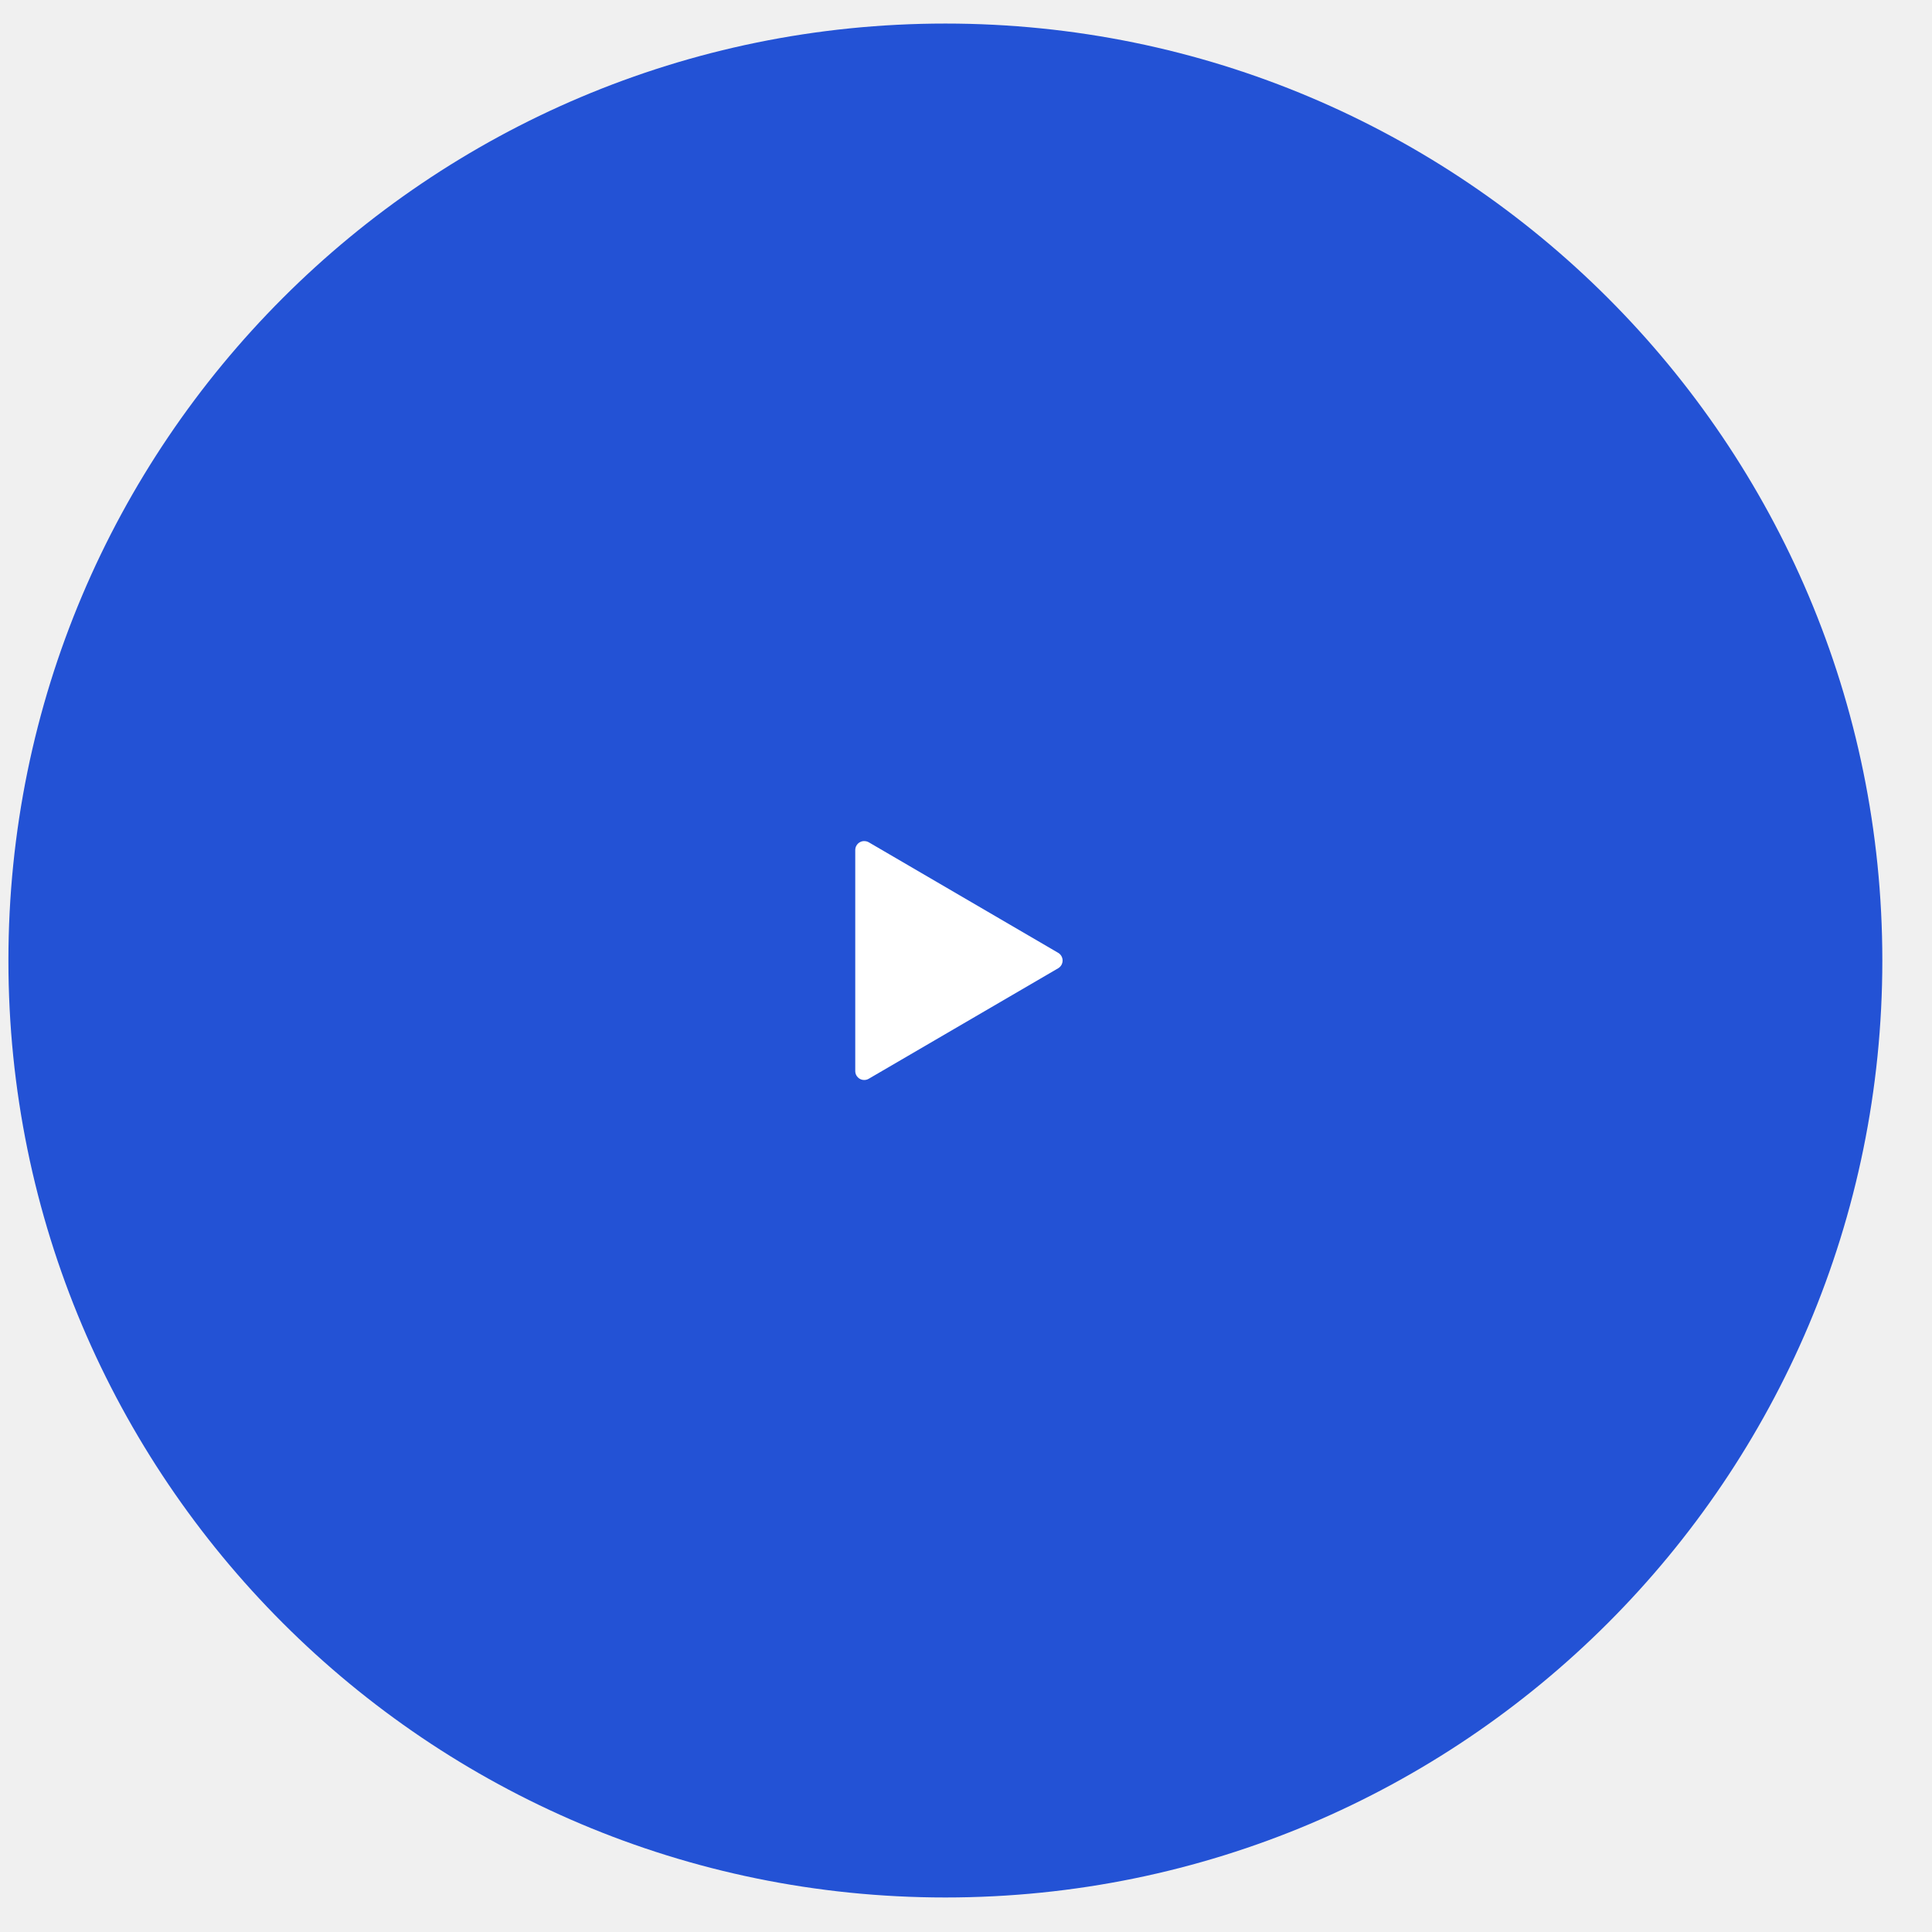
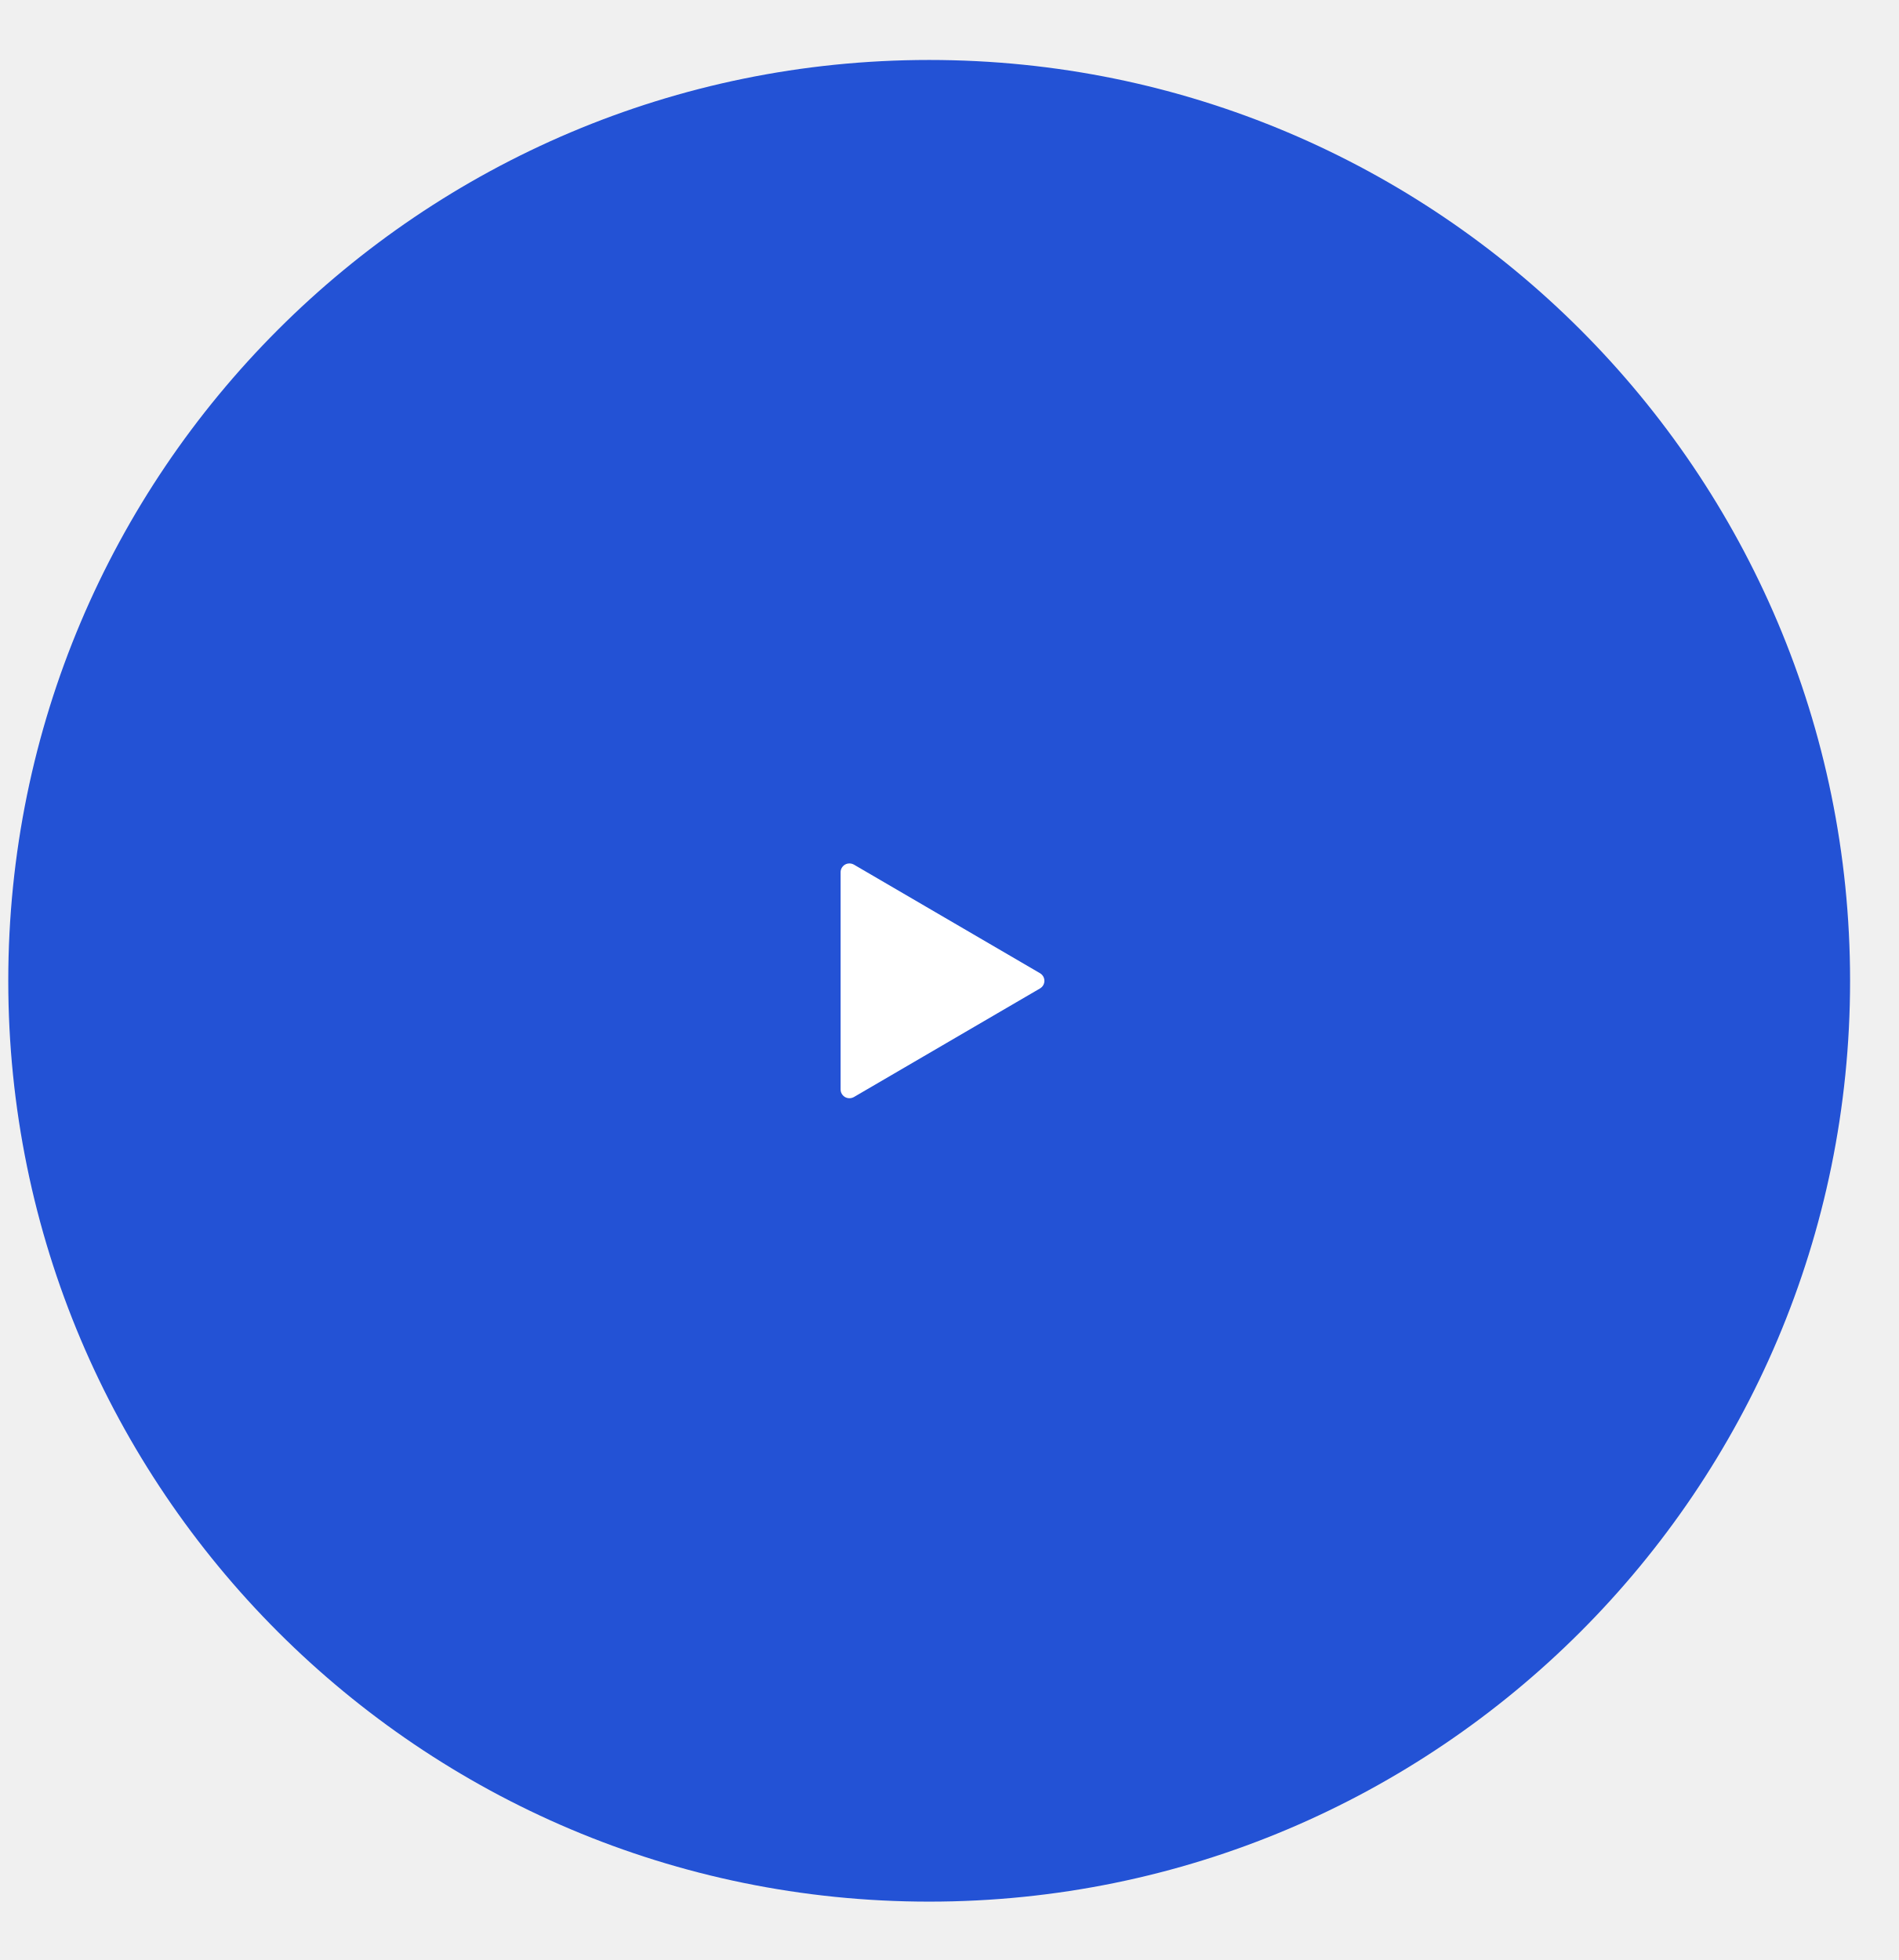
- <svg xmlns="http://www.w3.org/2000/svg" width="31" height="31" viewBox="0 0 31 31" fill="none">
-   <circle cx="15.169" cy="15.412" r="15.034" fill="#2352D5" />
-   <g clip-path="url(#clip0_11_3426)">
-     <path d="M13.94 13.515L16.978 15.288C17 15.3 17.018 15.319 17.031 15.341C17.043 15.362 17.05 15.387 17.05 15.412C17.05 15.438 17.043 15.462 17.031 15.484C17.018 15.506 17 15.524 16.978 15.537L13.94 17.309C13.918 17.322 13.893 17.329 13.868 17.329C13.842 17.329 13.817 17.323 13.795 17.31C13.773 17.297 13.755 17.279 13.742 17.257C13.729 17.235 13.723 17.209 13.723 17.184V13.64C13.723 13.615 13.729 13.59 13.742 13.568C13.755 13.546 13.773 13.527 13.795 13.515C13.817 13.502 13.842 13.495 13.868 13.496C13.893 13.496 13.918 13.502 13.94 13.515Z" fill="white" />
-   </g>
-   <defs>
-     <clipPath id="clip0_11_3426">
-       <rect width="6.939" height="6.939" fill="white" transform="translate(11.6992 11.9429)" />
-     </clipPath>
-   </defs>
+ <svg xmlns="http://www.w3.org/2000/svg" width="31" height="32" viewBox="0 0 31 32" fill="none">
+   <circle cx="15.169" cy="16.013" r="15.034" fill="#2352D5" />
+   <path d="M13.94 14.116L16.978 15.889C17 15.902 17.018 15.92 17.031 15.942C17.043 15.963 17.05 15.988 17.05 16.014C17.05 16.039 17.043 16.064 17.031 16.085C17.018 16.107 17 16.125 16.978 16.138L13.94 17.911C13.918 17.923 13.893 17.93 13.868 17.93C13.842 17.93 13.817 17.924 13.795 17.911C13.773 17.898 13.755 17.88 13.742 17.858C13.729 17.836 13.723 17.811 13.723 17.785V14.241C13.723 14.216 13.729 14.191 13.742 14.169C13.755 14.147 13.773 14.129 13.795 14.116C13.817 14.103 13.842 14.097 13.868 14.097C13.893 14.097 13.918 14.104 13.94 14.116Z" fill="white" />
</svg>
